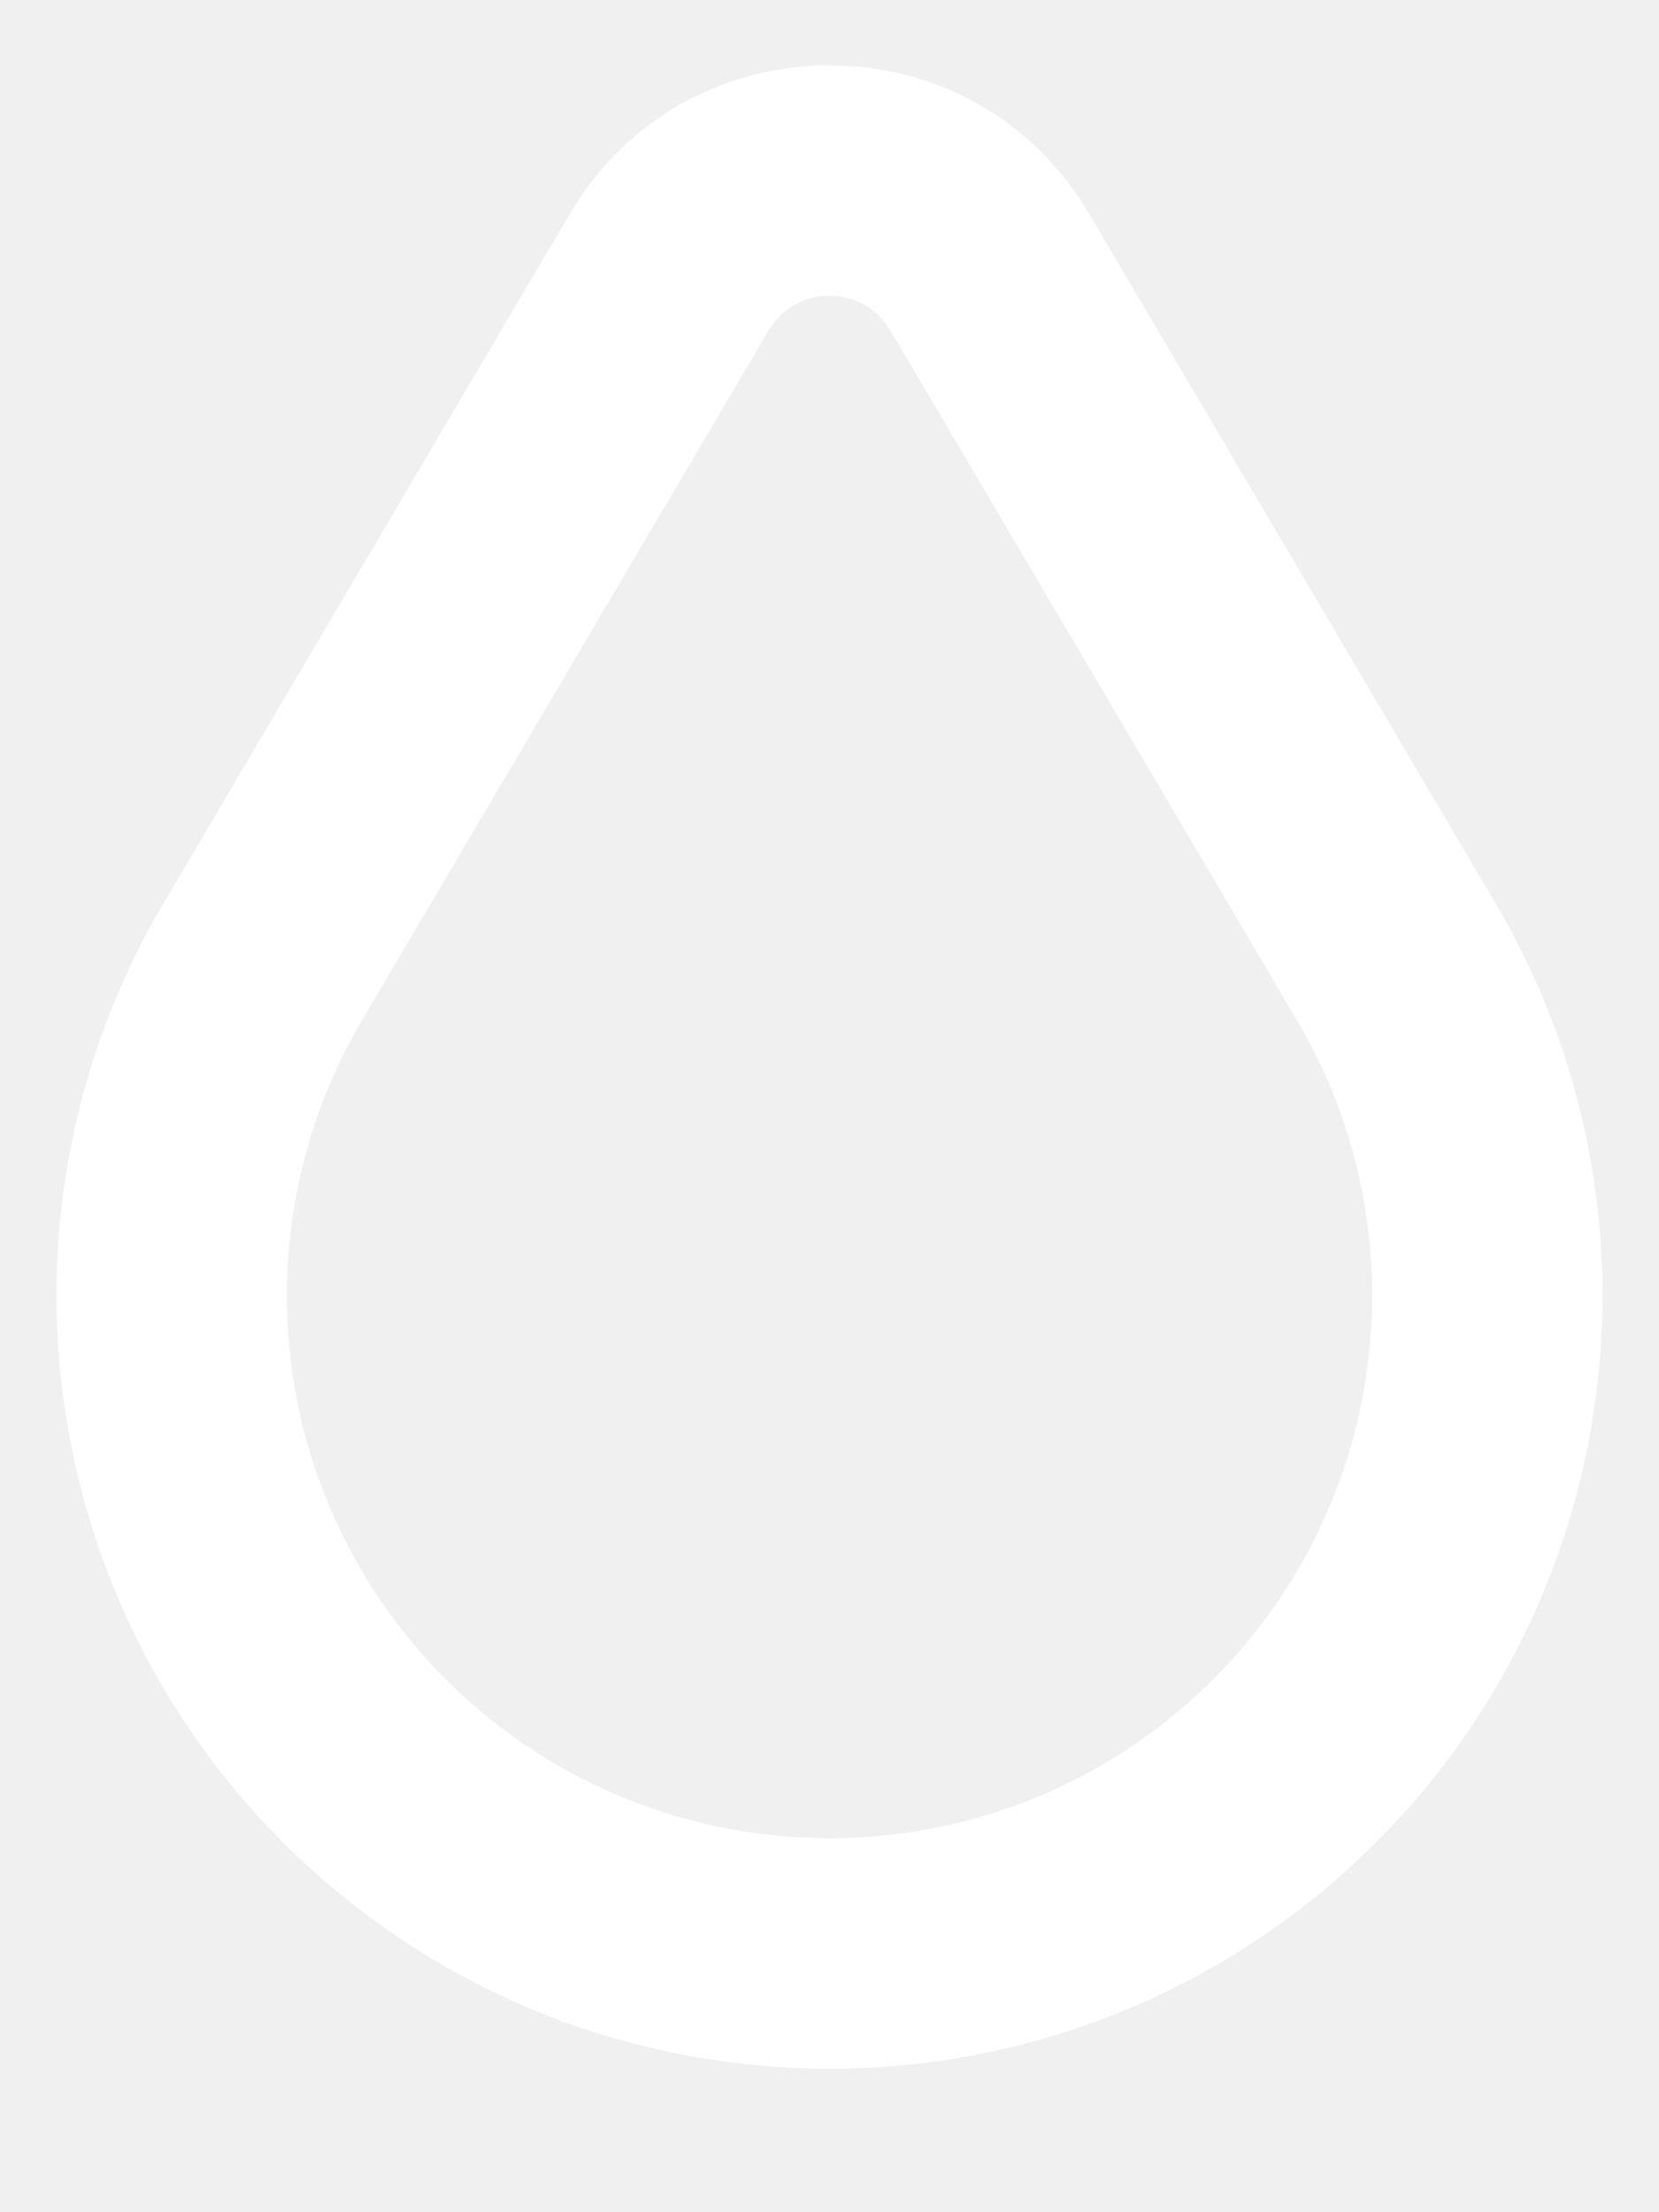
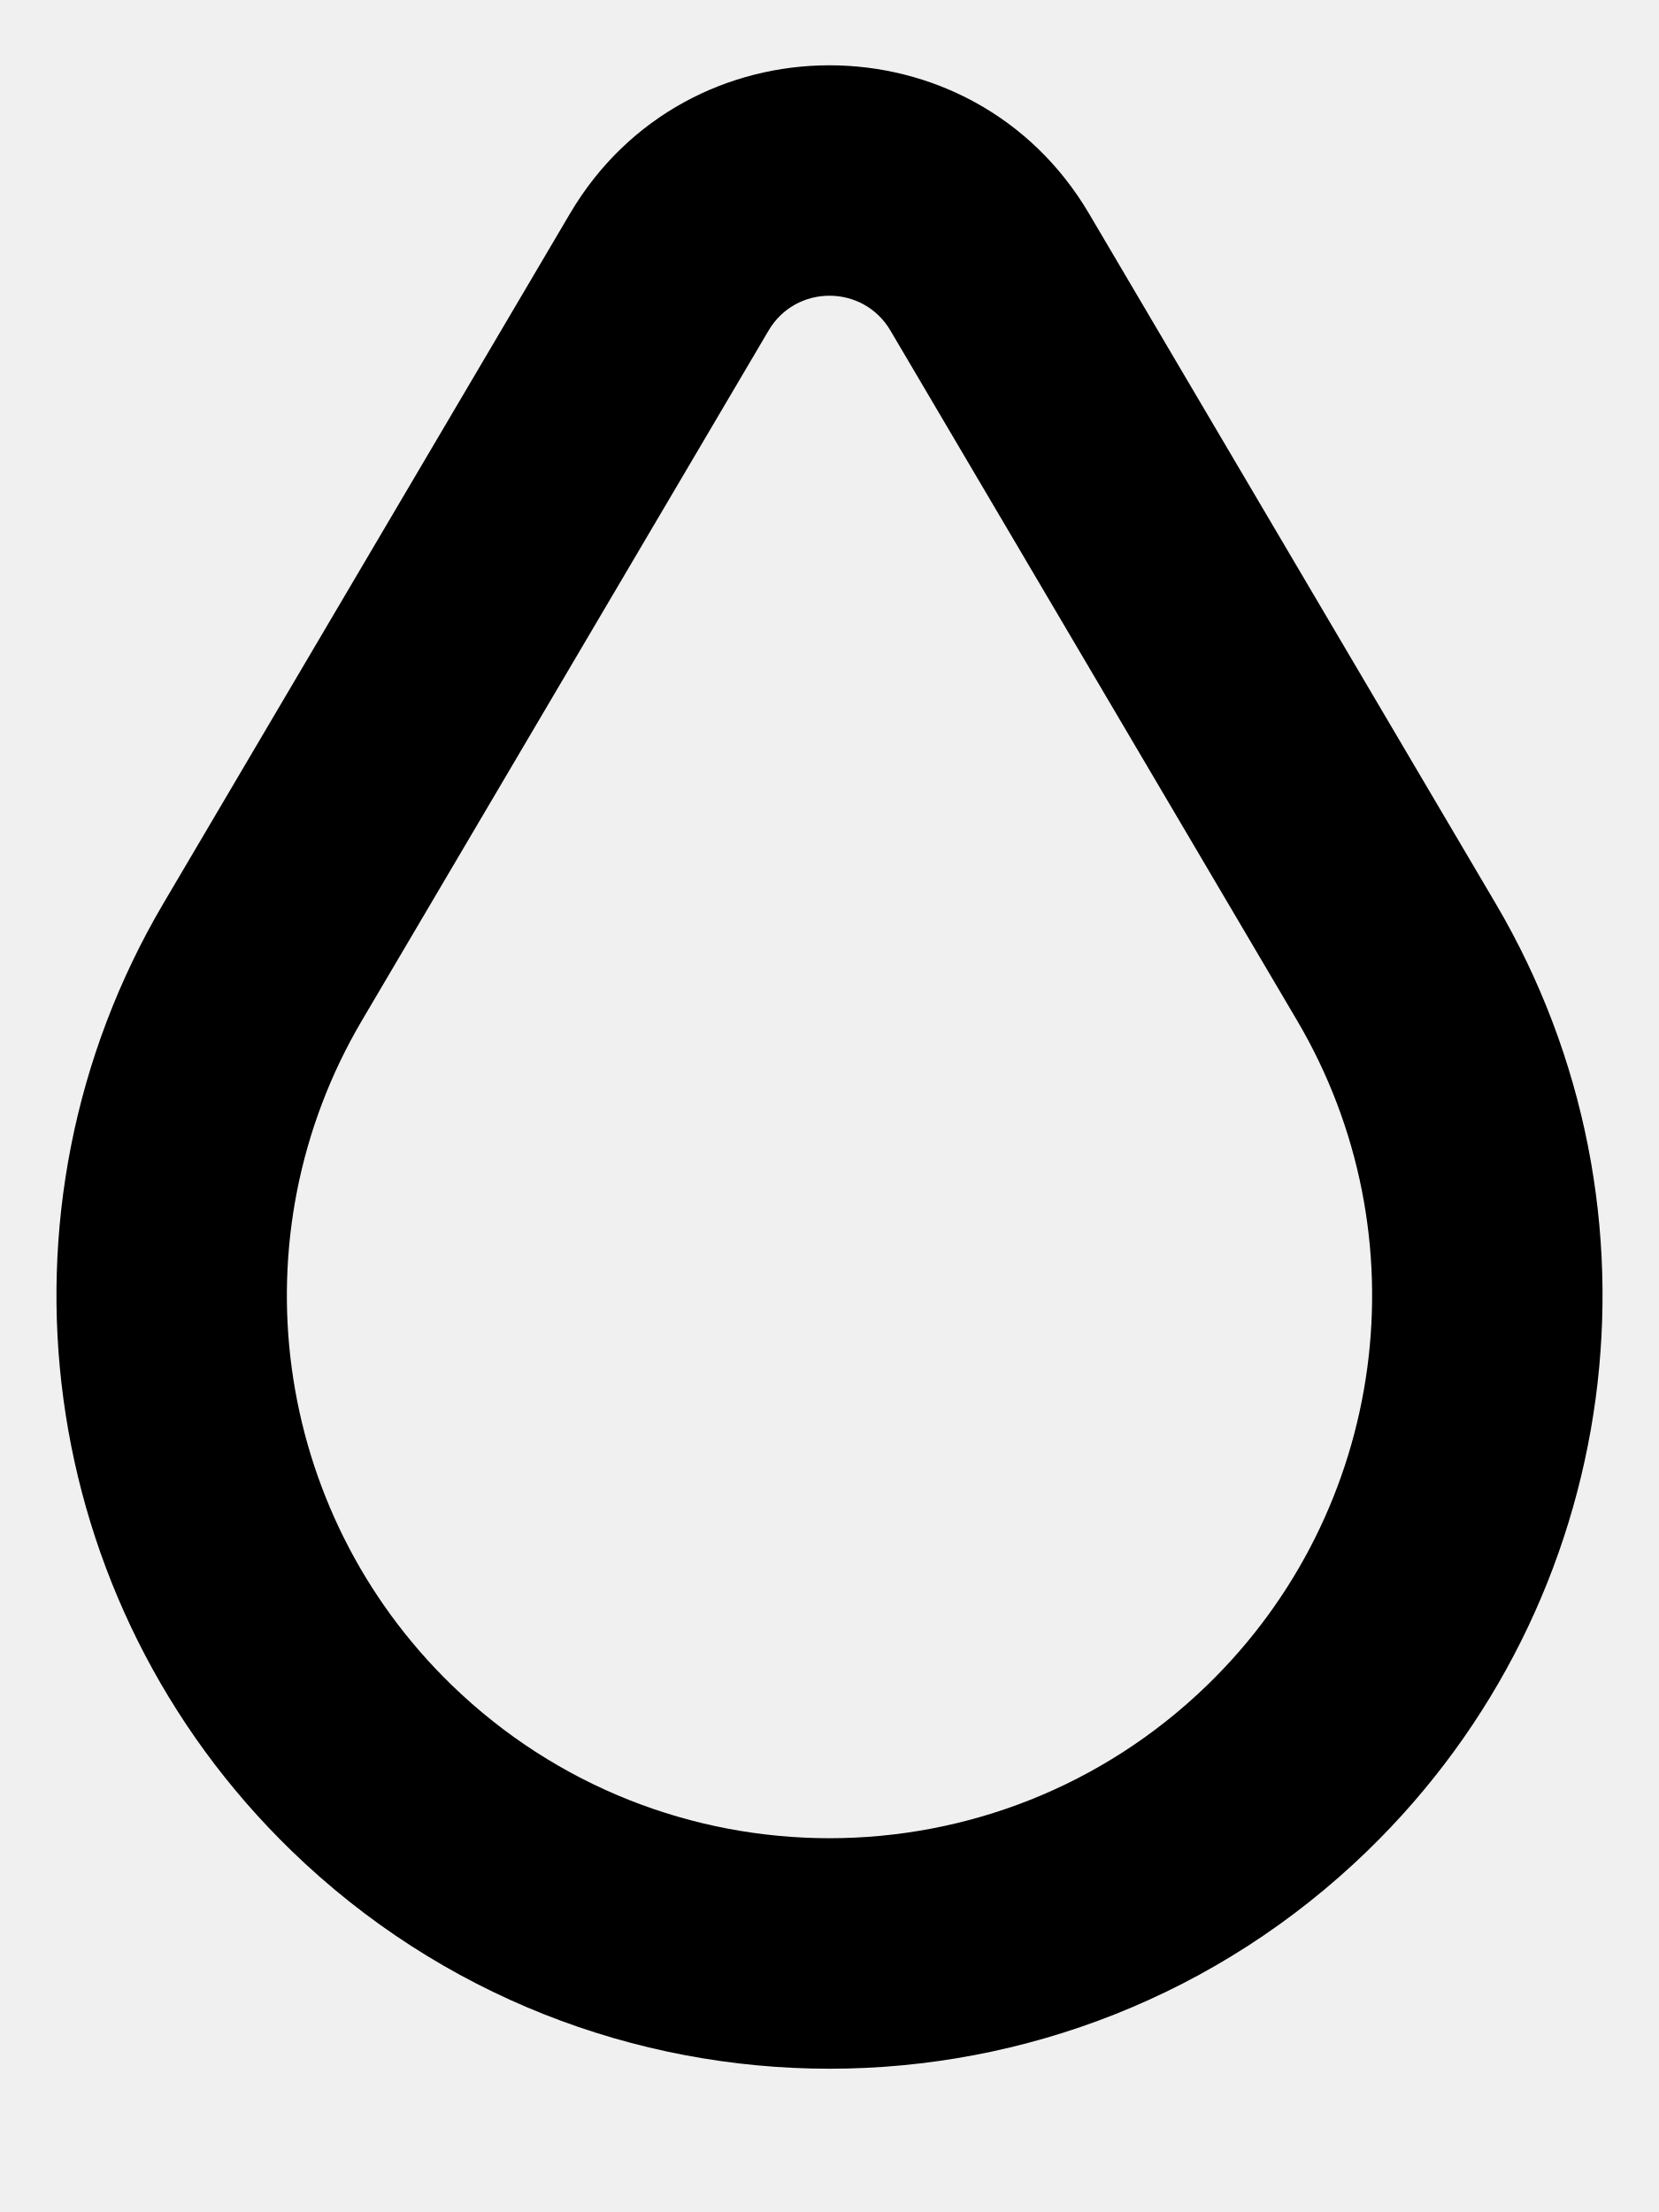
<svg xmlns="http://www.w3.org/2000/svg" width="9" height="12" viewBox="0 0 9 12" fill="none">
-   <path fill-rule="evenodd" clip-rule="evenodd" d="M3.092 1.159C3.724 0.086 5.276 0.086 5.908 1.159L8.113 4.9C9.096 6.568 8.809 8.692 7.419 10.04C5.793 11.617 3.207 11.617 1.581 10.04C0.191 8.692 -0.096 6.568 0.887 4.9L3.092 1.159ZM4.831 1.794C4.683 1.541 4.317 1.541 4.169 1.794L1.964 5.535C1.274 6.705 1.475 8.196 2.451 9.142C3.593 10.249 5.407 10.249 6.549 9.142C7.525 8.196 7.726 6.705 7.036 5.535L4.831 1.794Z" fill="white" />
+   <path fill-rule="evenodd" clip-rule="evenodd" d="M3.092 1.159C3.724 0.086 5.276 0.086 5.908 1.159L8.113 4.9C9.096 6.568 8.809 8.692 7.419 10.04C5.793 11.617 3.207 11.617 1.581 10.04C0.191 8.692 -0.096 6.568 0.887 4.9L3.092 1.159ZM4.831 1.794C4.683 1.541 4.317 1.541 4.169 1.794L1.964 5.535C1.274 6.705 1.475 8.196 2.451 9.142C3.593 10.249 5.407 10.249 6.549 9.142C7.525 8.196 7.726 6.705 7.036 5.535L4.831 1.794Z" fill="currentColor" />
</svg>
